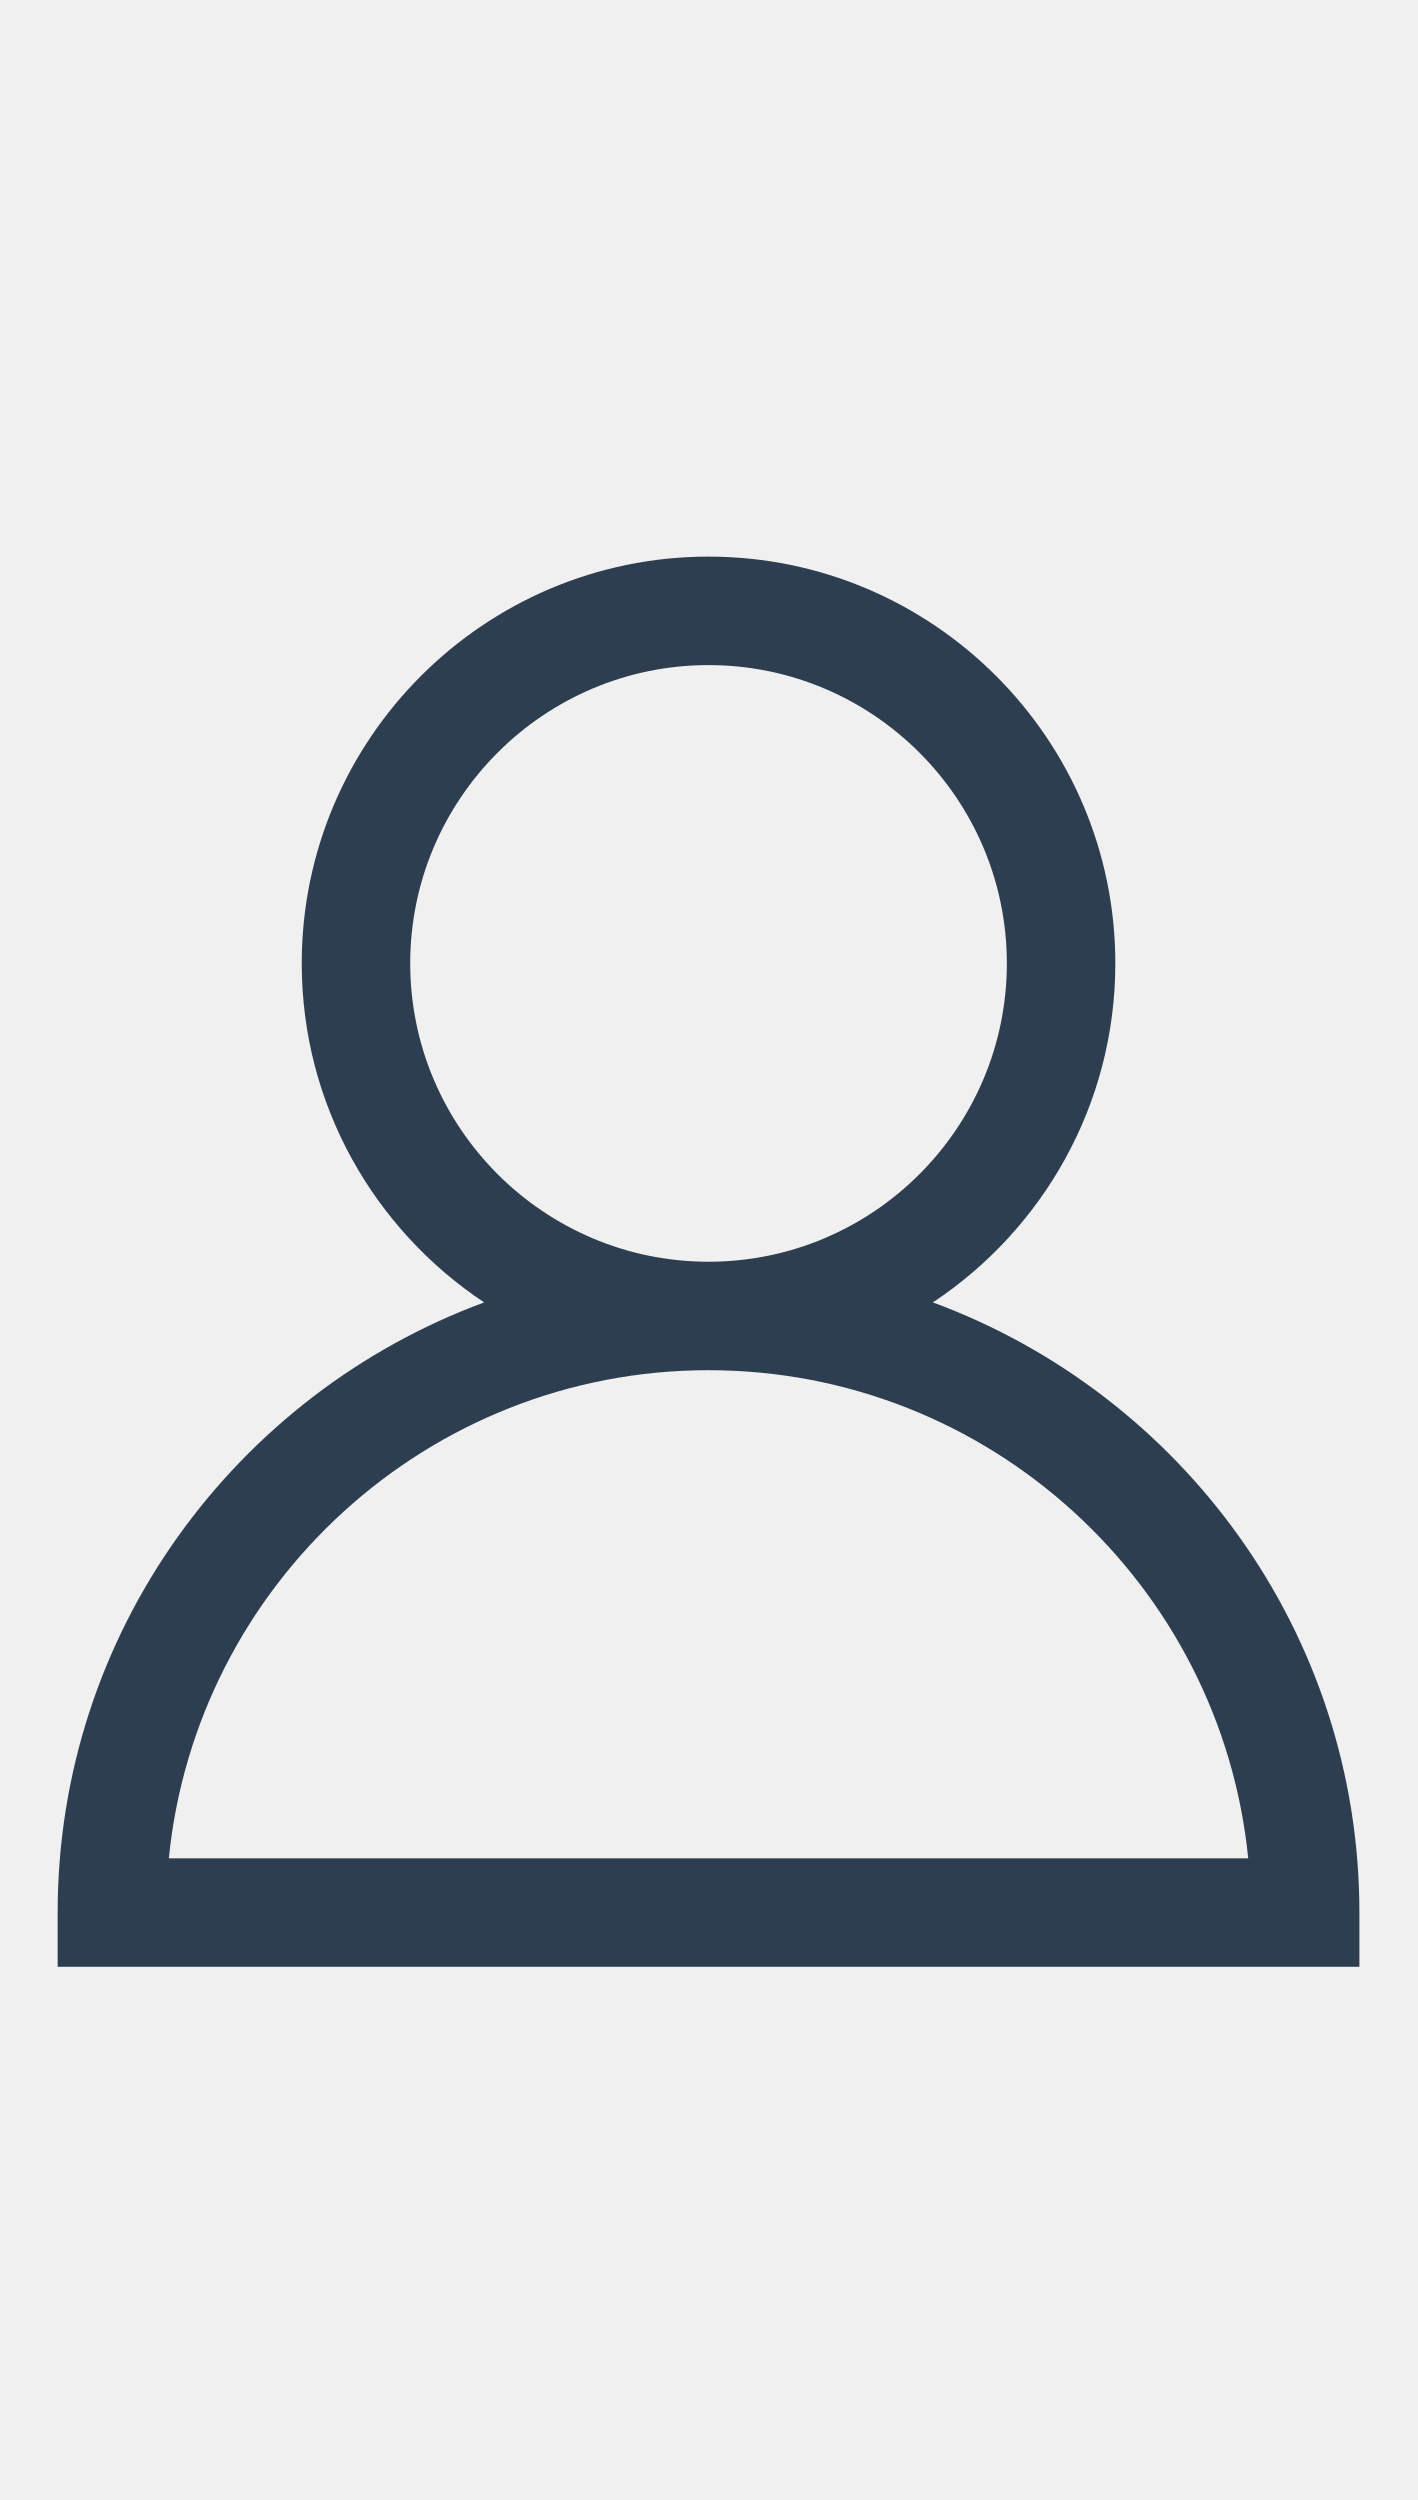
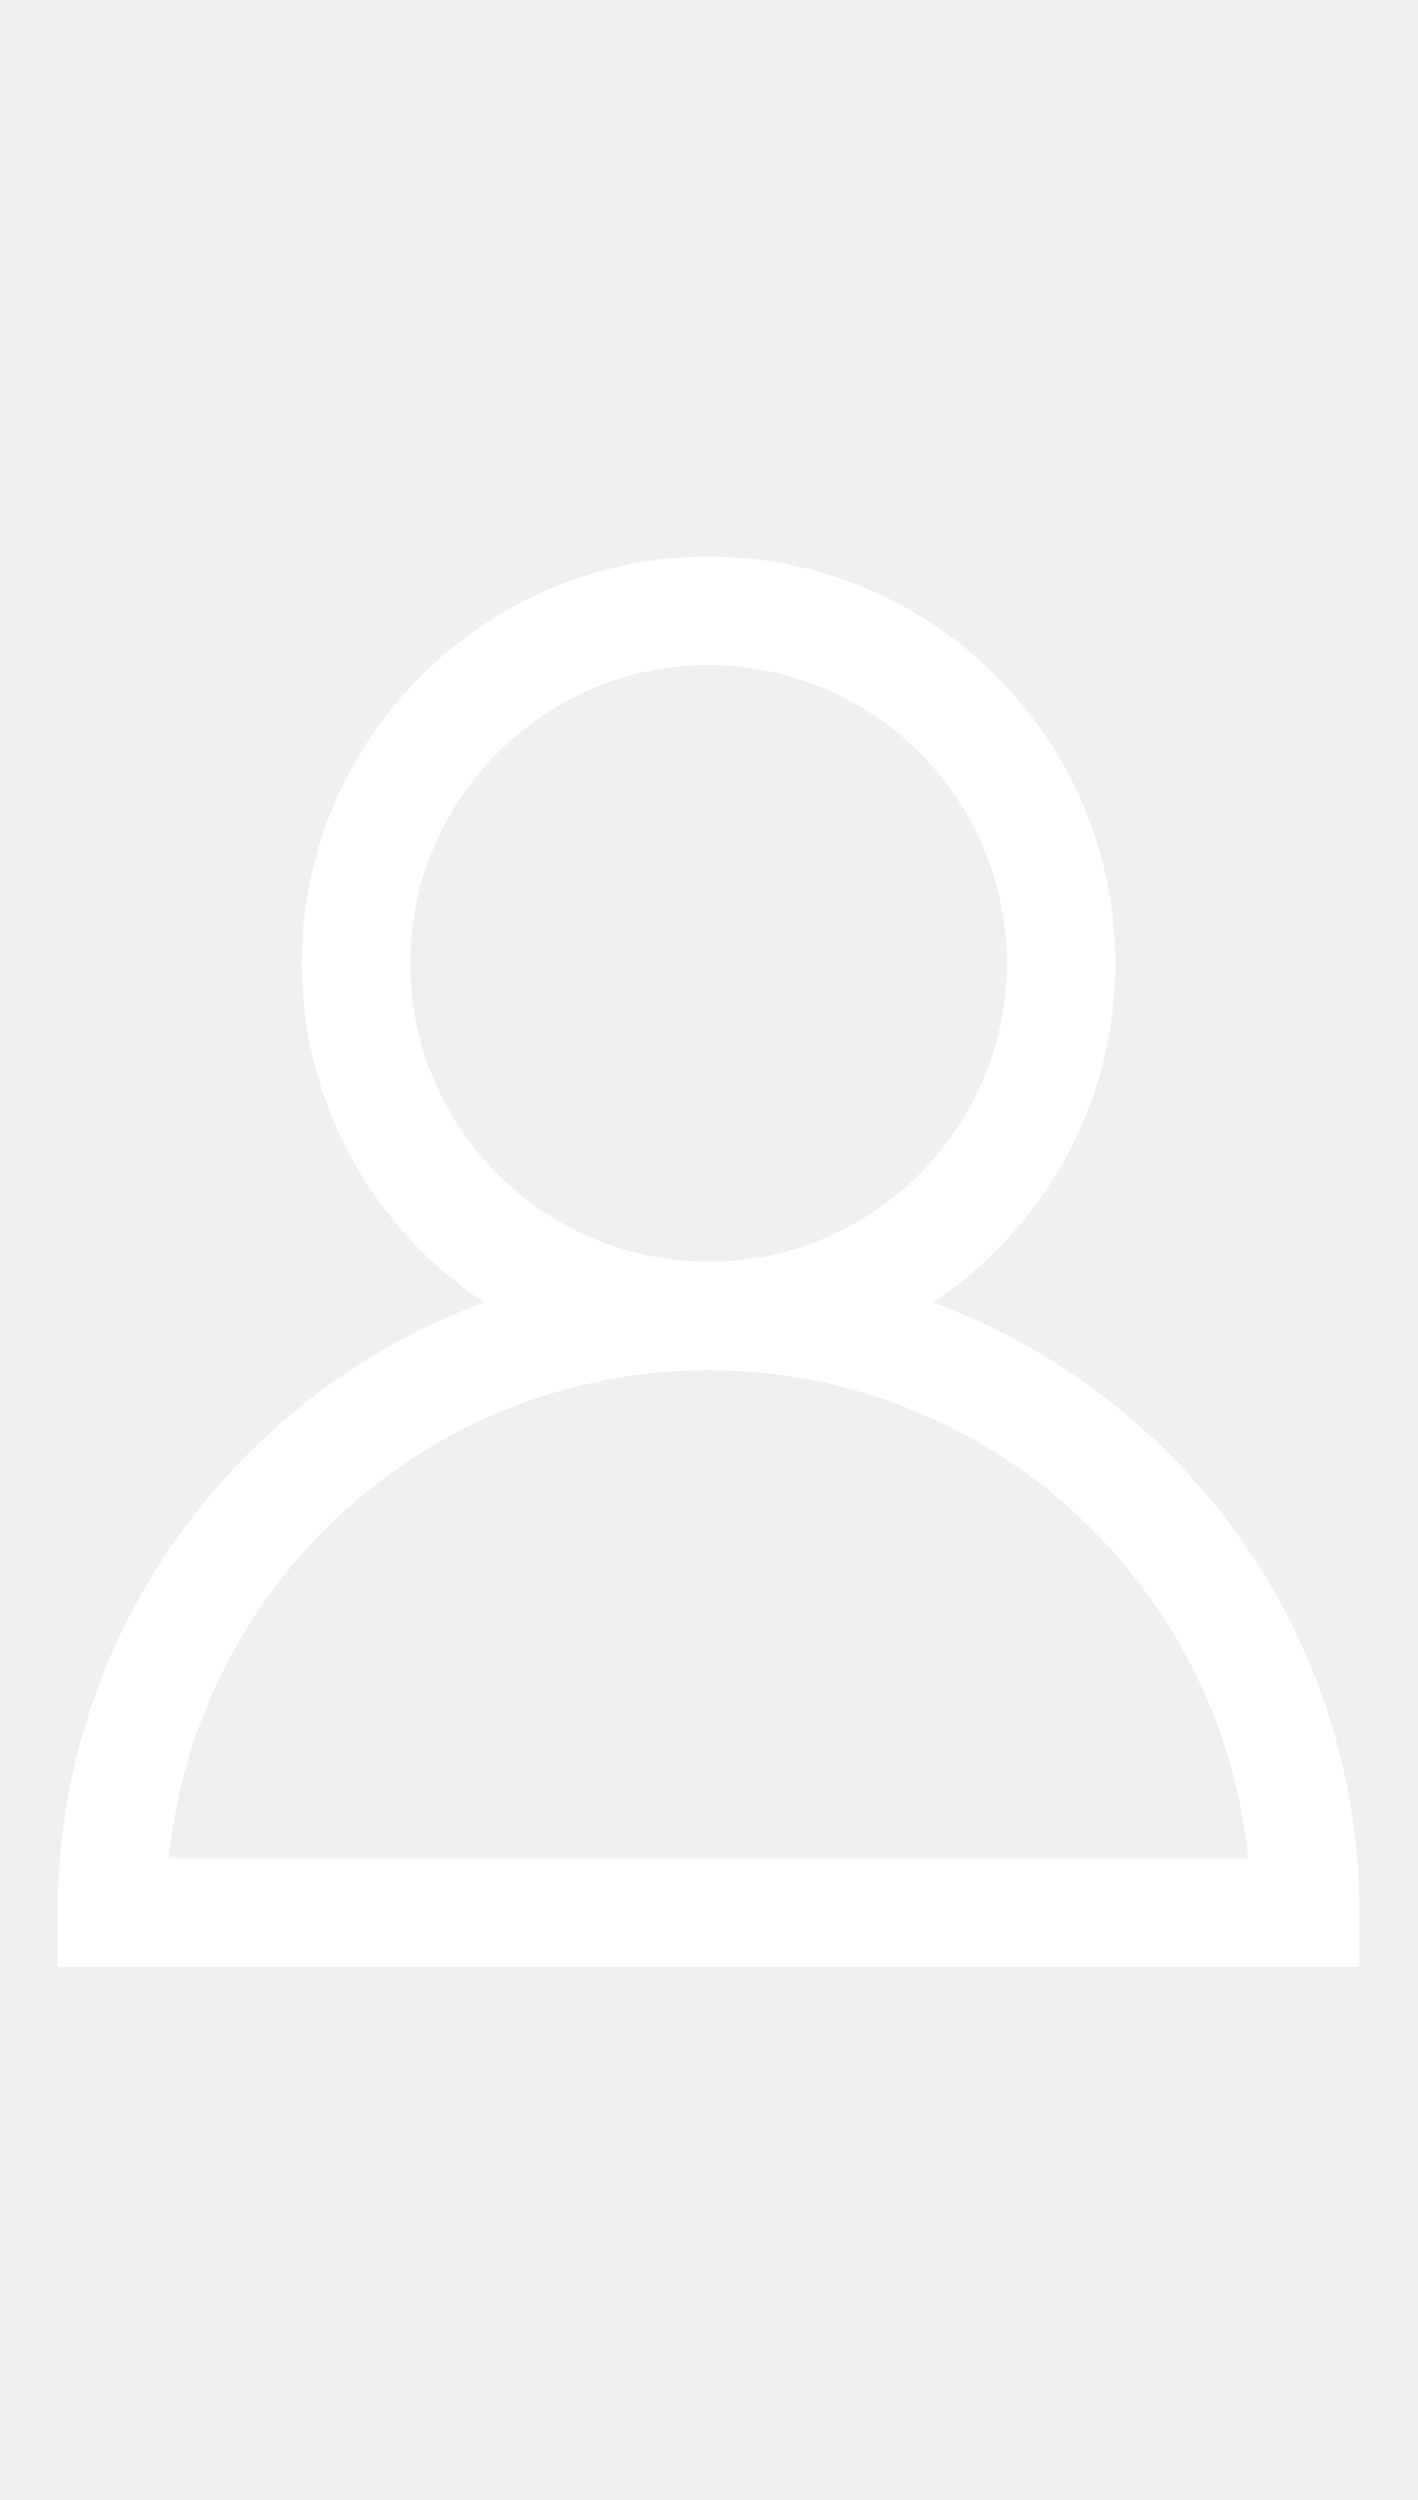
<svg xmlns="http://www.w3.org/2000/svg" version="1.1" id="Laag_1" x="0px" y="0px" viewBox="0 0 622.644 1098.48" style="enable-background:new 0 0 622.644 1098.48;" xml:space="preserve">
  <style type="text/css">
- 	.Slagschaduw{fill:none;}
- 	.Buitenste_x0020_gloed_x0020_5_x0020_pt{fill:none;}
- 	.Jive_AS{fill:#A6D0E4;}
- 	.st0{fill:#2C3E50;}
+ 	.st0{fill:#FFFFFF;}
</style>
-   <path class="st0" d="M409.907,572.271c48.251-32.04,80.157-86.817,80.157-148.956c0-98.564-80.179-178.742-178.743-178.742  c-98.562,0-178.741,80.178-178.741,178.742c0,62.139,31.905,116.916,80.156,148.956C103.543,612.56,25.336,717.37,25.336,840.379  v23.832h571.973v-23.832C597.309,717.37,519.1,612.56,409.907,572.271z M180.245,423.315c0-72.276,58.813-131.077,131.077-131.077  c72.265,0,131.079,58.801,131.079,131.077s-58.814,131.077-131.079,131.077C239.057,554.392,180.245,495.591,180.245,423.315z   M74.187,816.546c11.985-120.254,113.761-214.49,237.134-214.49c123.374,0,225.151,94.236,237.135,214.49H74.187z" />
+   <path class="st0" d="M409.907,572.271c48.251-32.04,80.157-86.817,80.157-148.956c0-98.564-80.179-178.742-178.743-178.742  c-98.562,0-178.741,80.178-178.741,178.742c0,62.139,31.905,116.916,80.156,148.956c-109.193,40.289-187.4,145.099-187.4,268.108  v23.832h571.973v-23.832C597.309,717.37,519.1,612.56,409.907,572.271z M180.245,423.315c0-72.276,58.813-131.077,131.077-131.077  c72.265,0,131.079,58.801,131.079,131.077s-58.814,131.077-131.079,131.077C239.057,554.392,180.245,495.591,180.245,423.315z   M74.187,816.546c11.985-120.254,113.761-214.49,237.134-214.49c123.374,0,225.151,94.236,237.135,214.49H74.187z" />
</svg>
